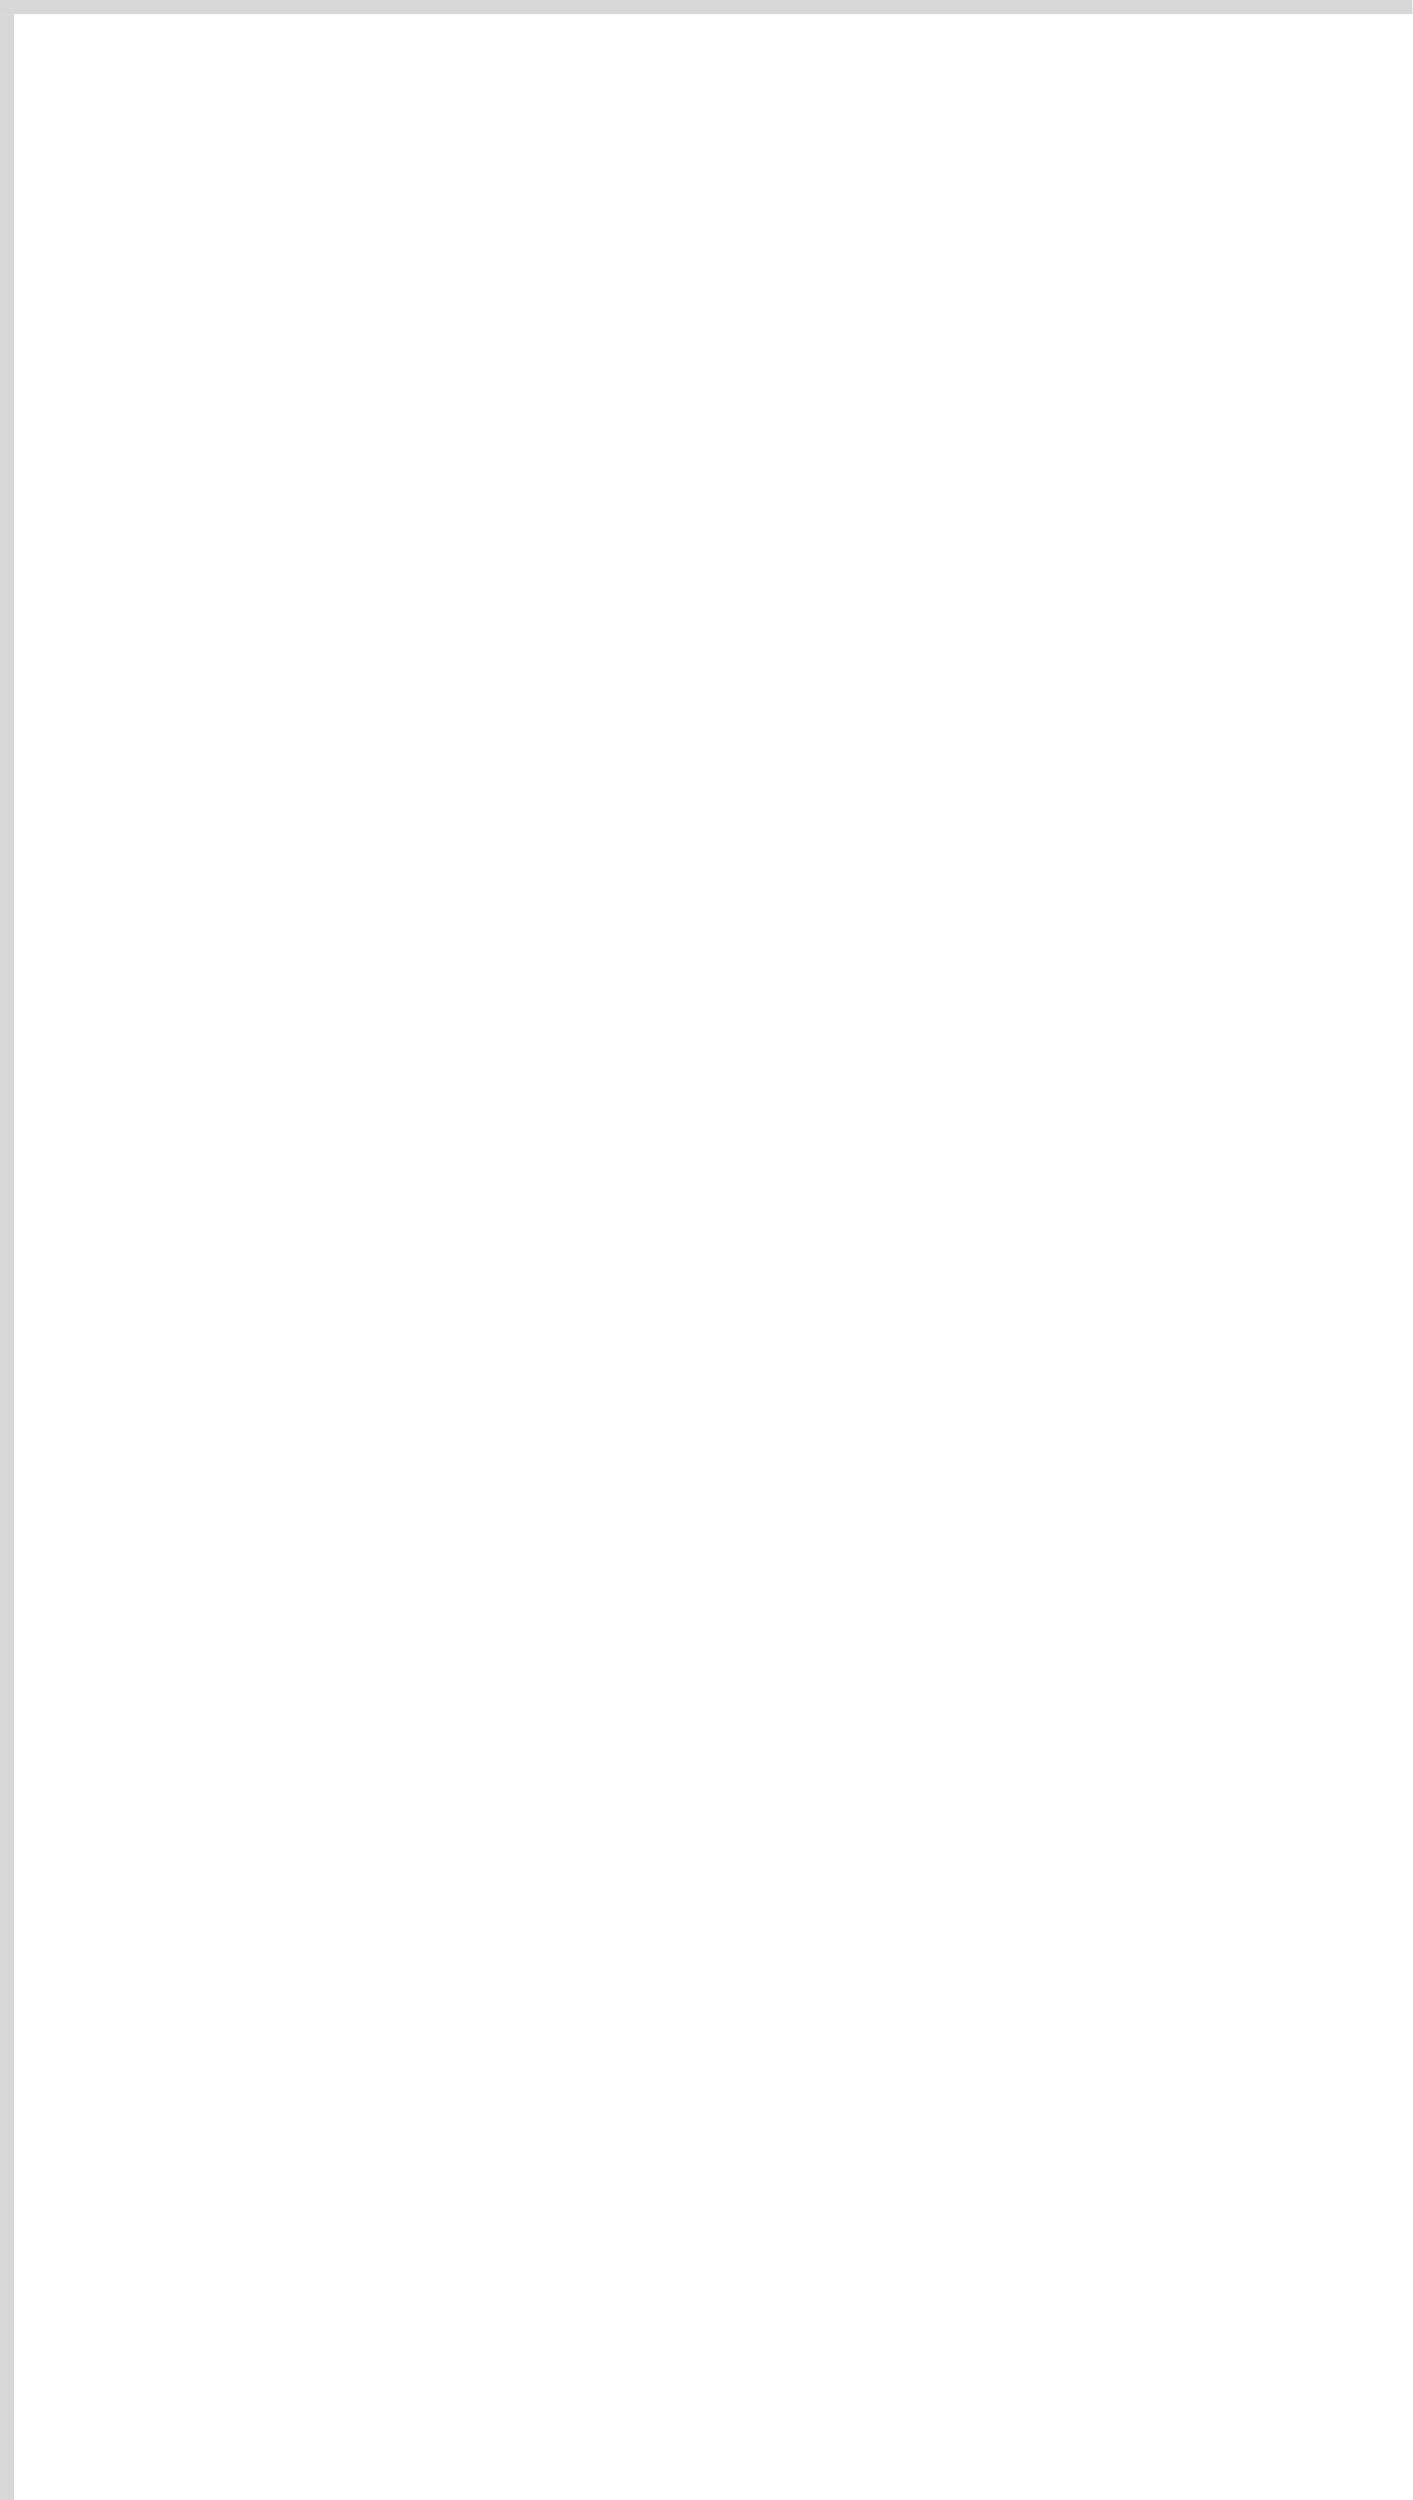
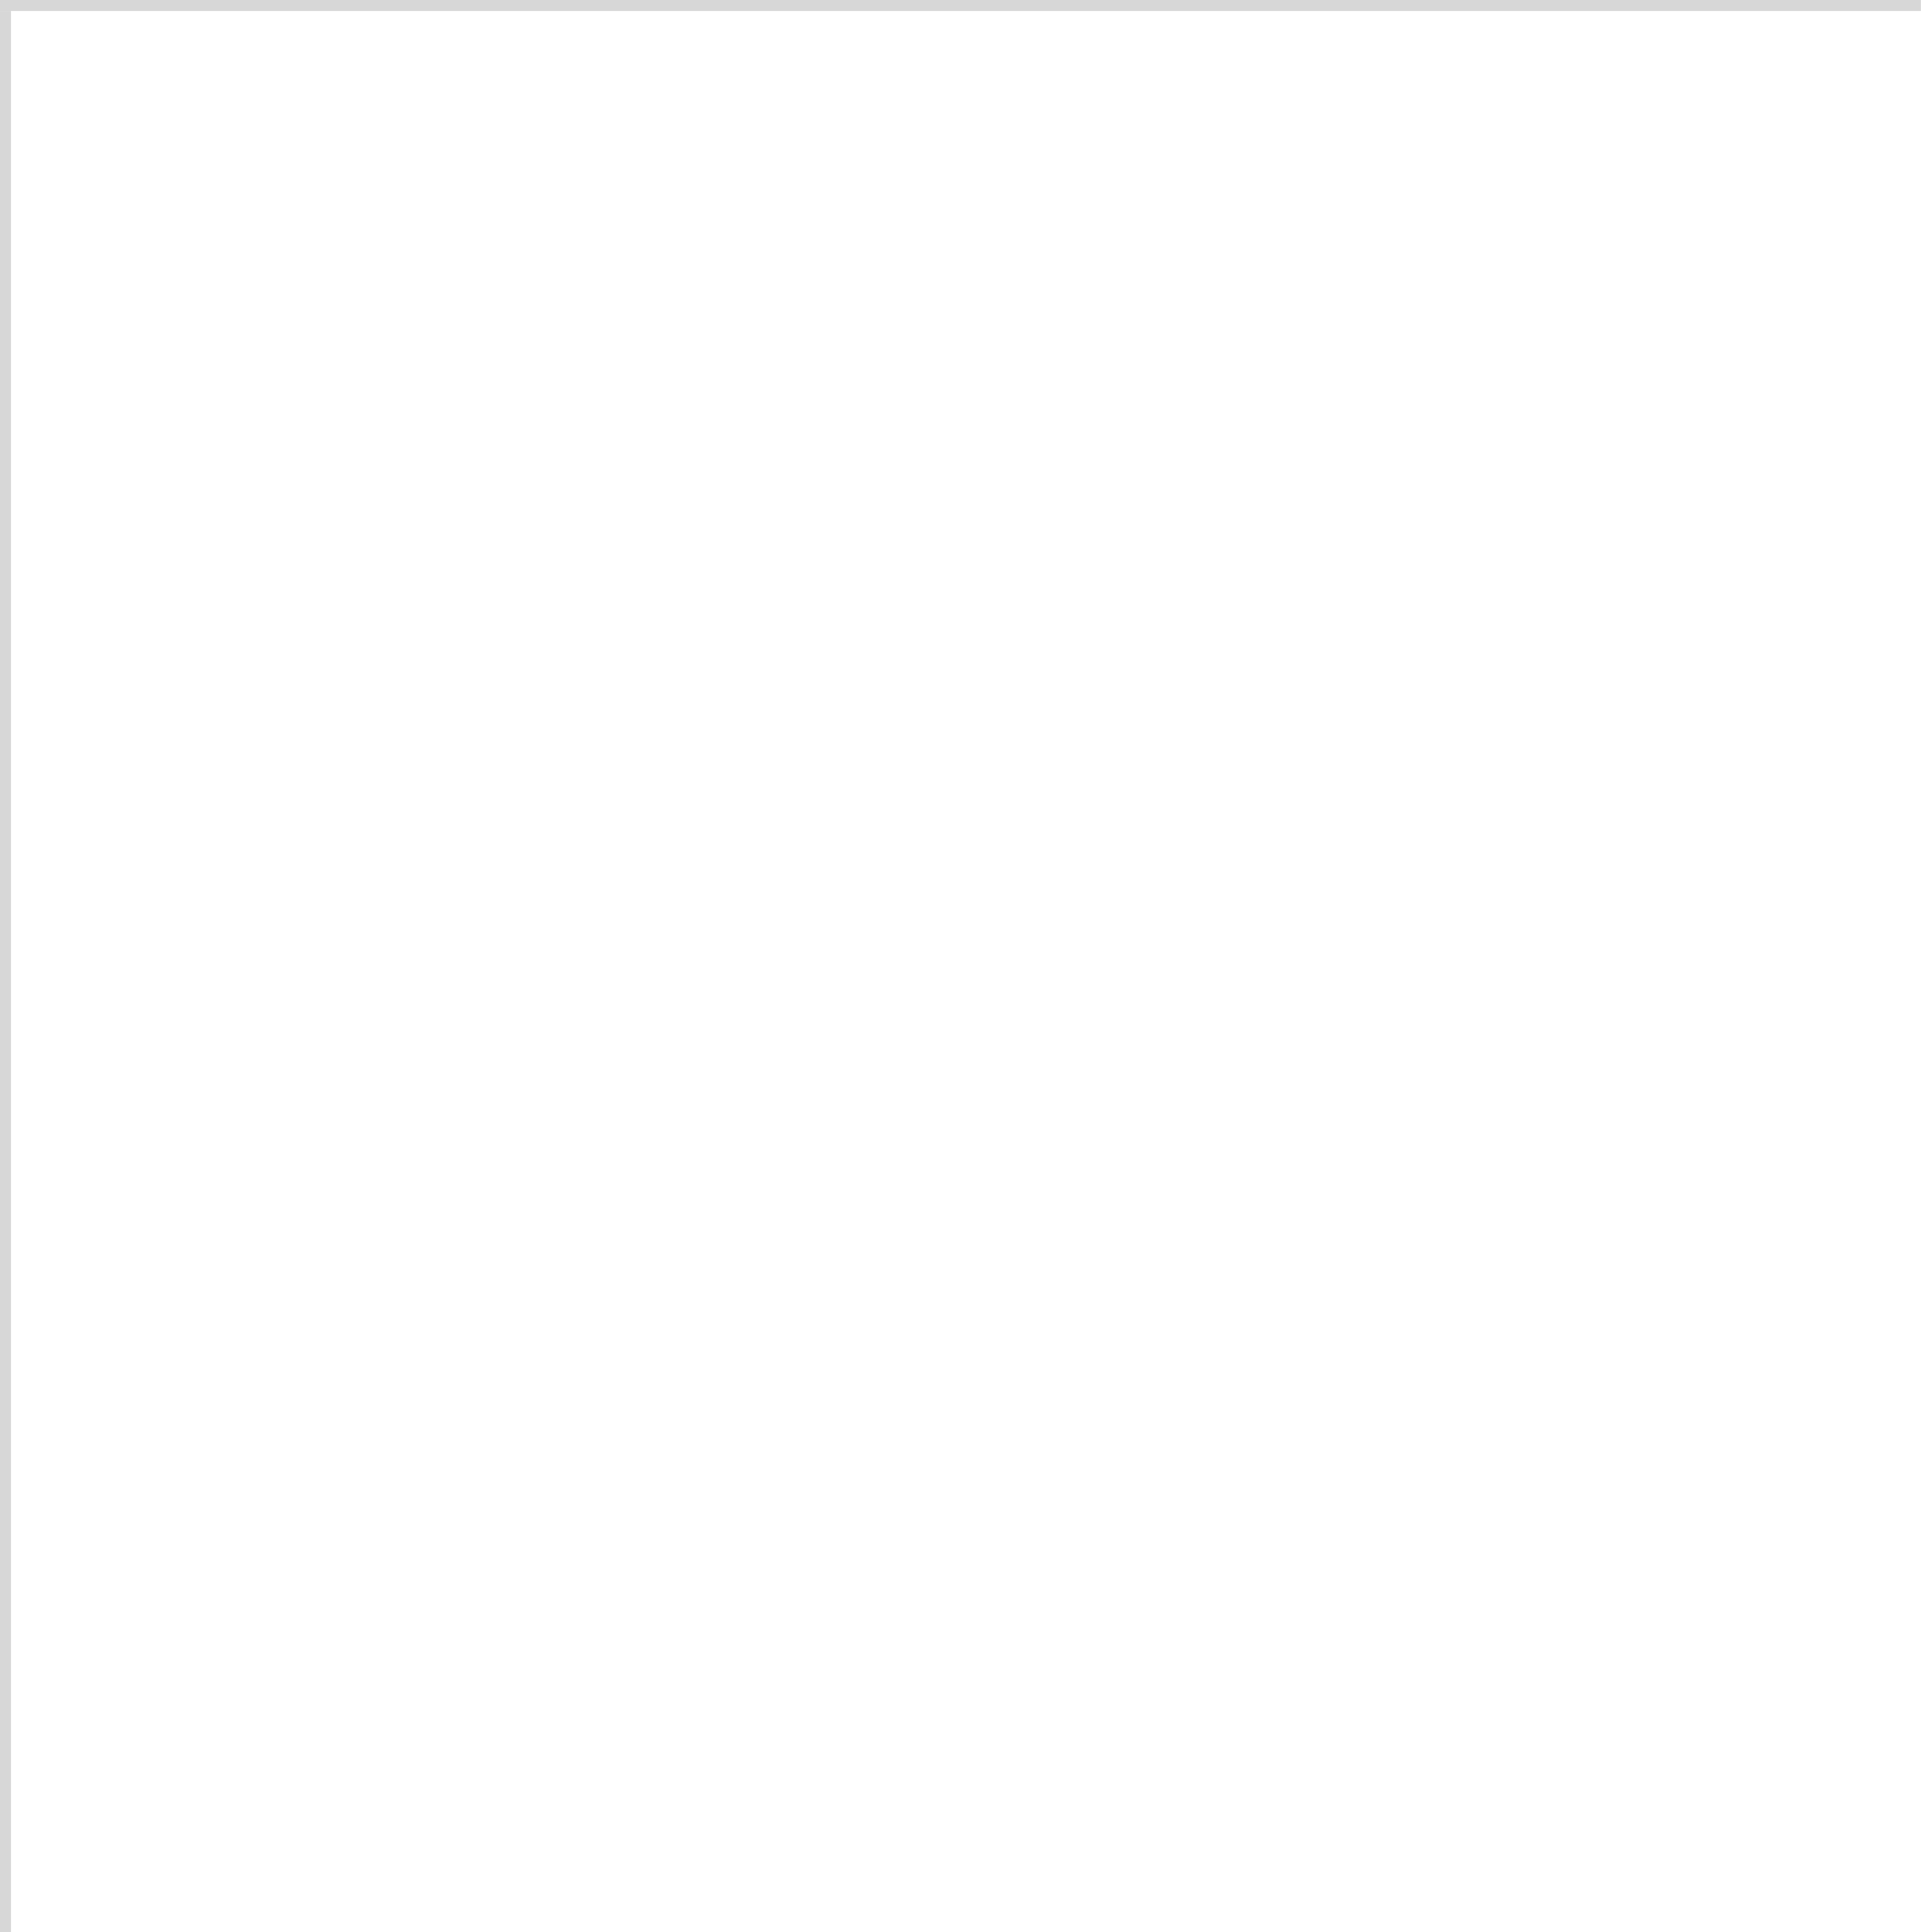
- <svg xmlns="http://www.w3.org/2000/svg" version="1.1" width="100px" height="177px" viewBox="804 692 100 177">
-   <path d="M 1 1  L 100 1  L 100 177  L 1 177  L 1 1  Z " fill-rule="nonzero" fill="rgba(255, 255, 255, 1)" stroke="none" transform="matrix(1 0 0 1 804 692 )" class="fill" />
-   <path d="M 0.5 1  L 0.5 177  " stroke-width="1" stroke-dasharray="0" stroke="rgba(215, 215, 215, 1)" fill="none" transform="matrix(1 0 0 1 804 692 )" class="stroke" />
-   <path d="M 0 0.5  L 100 0.5  " stroke-width="1" stroke-dasharray="0" stroke="rgba(215, 215, 215, 1)" fill="none" transform="matrix(1 0 0 1 804 692 )" class="stroke" />
+ <svg xmlns="http://www.w3.org/2000/svg" version="1.1" width="176px" height="177px" viewBox="532 692 176 177">
+   <path d="M 1 1  L 176 1  L 176 177  L 1 177  L 1 1  Z " fill-rule="nonzero" fill="rgba(255, 255, 255, 1)" stroke="none" transform="matrix(1 0 0 1 532 692 )" class="fill" />
+   <path d="M 0.5 1  L 0.5 177  " stroke-width="1" stroke-dasharray="0" stroke="rgba(215, 215, 215, 1)" fill="none" transform="matrix(1 0 0 1 532 692 )" class="stroke" />
+   <path d="M 0 0.5  L 176 0.5  " stroke-width="1" stroke-dasharray="0" stroke="rgba(215, 215, 215, 1)" fill="none" transform="matrix(1 0 0 1 532 692 )" class="stroke" />
</svg>
